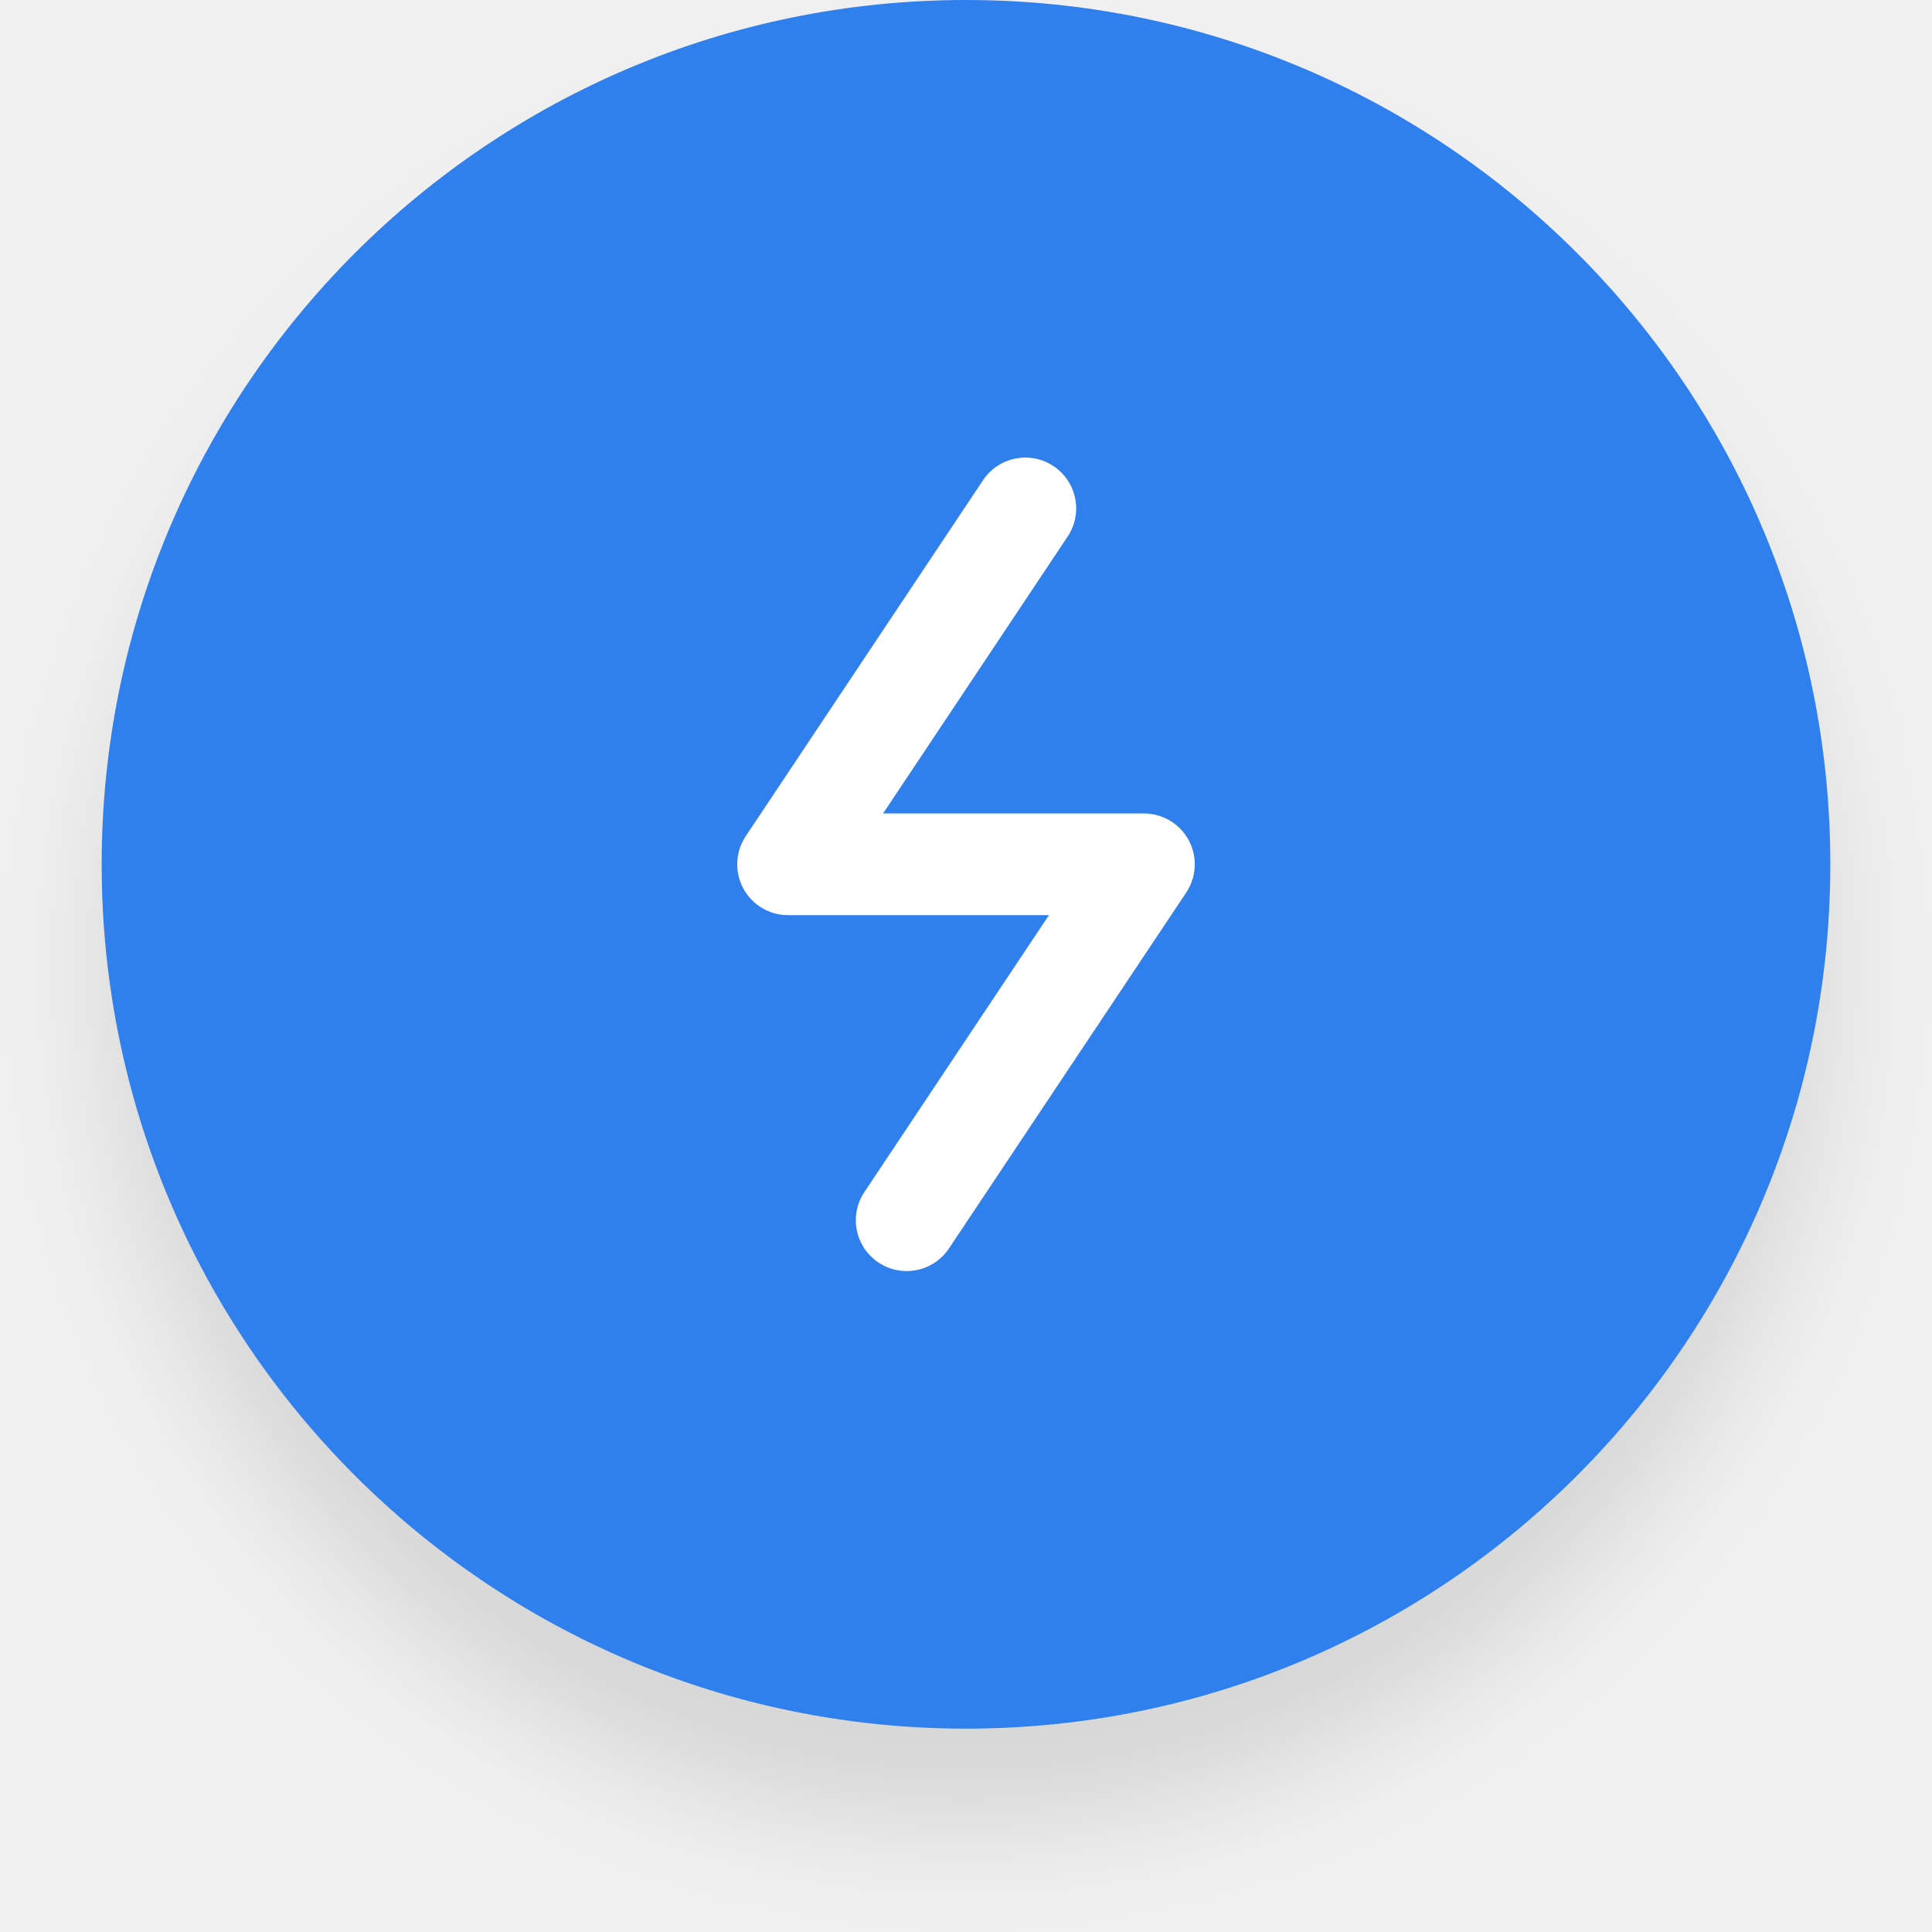
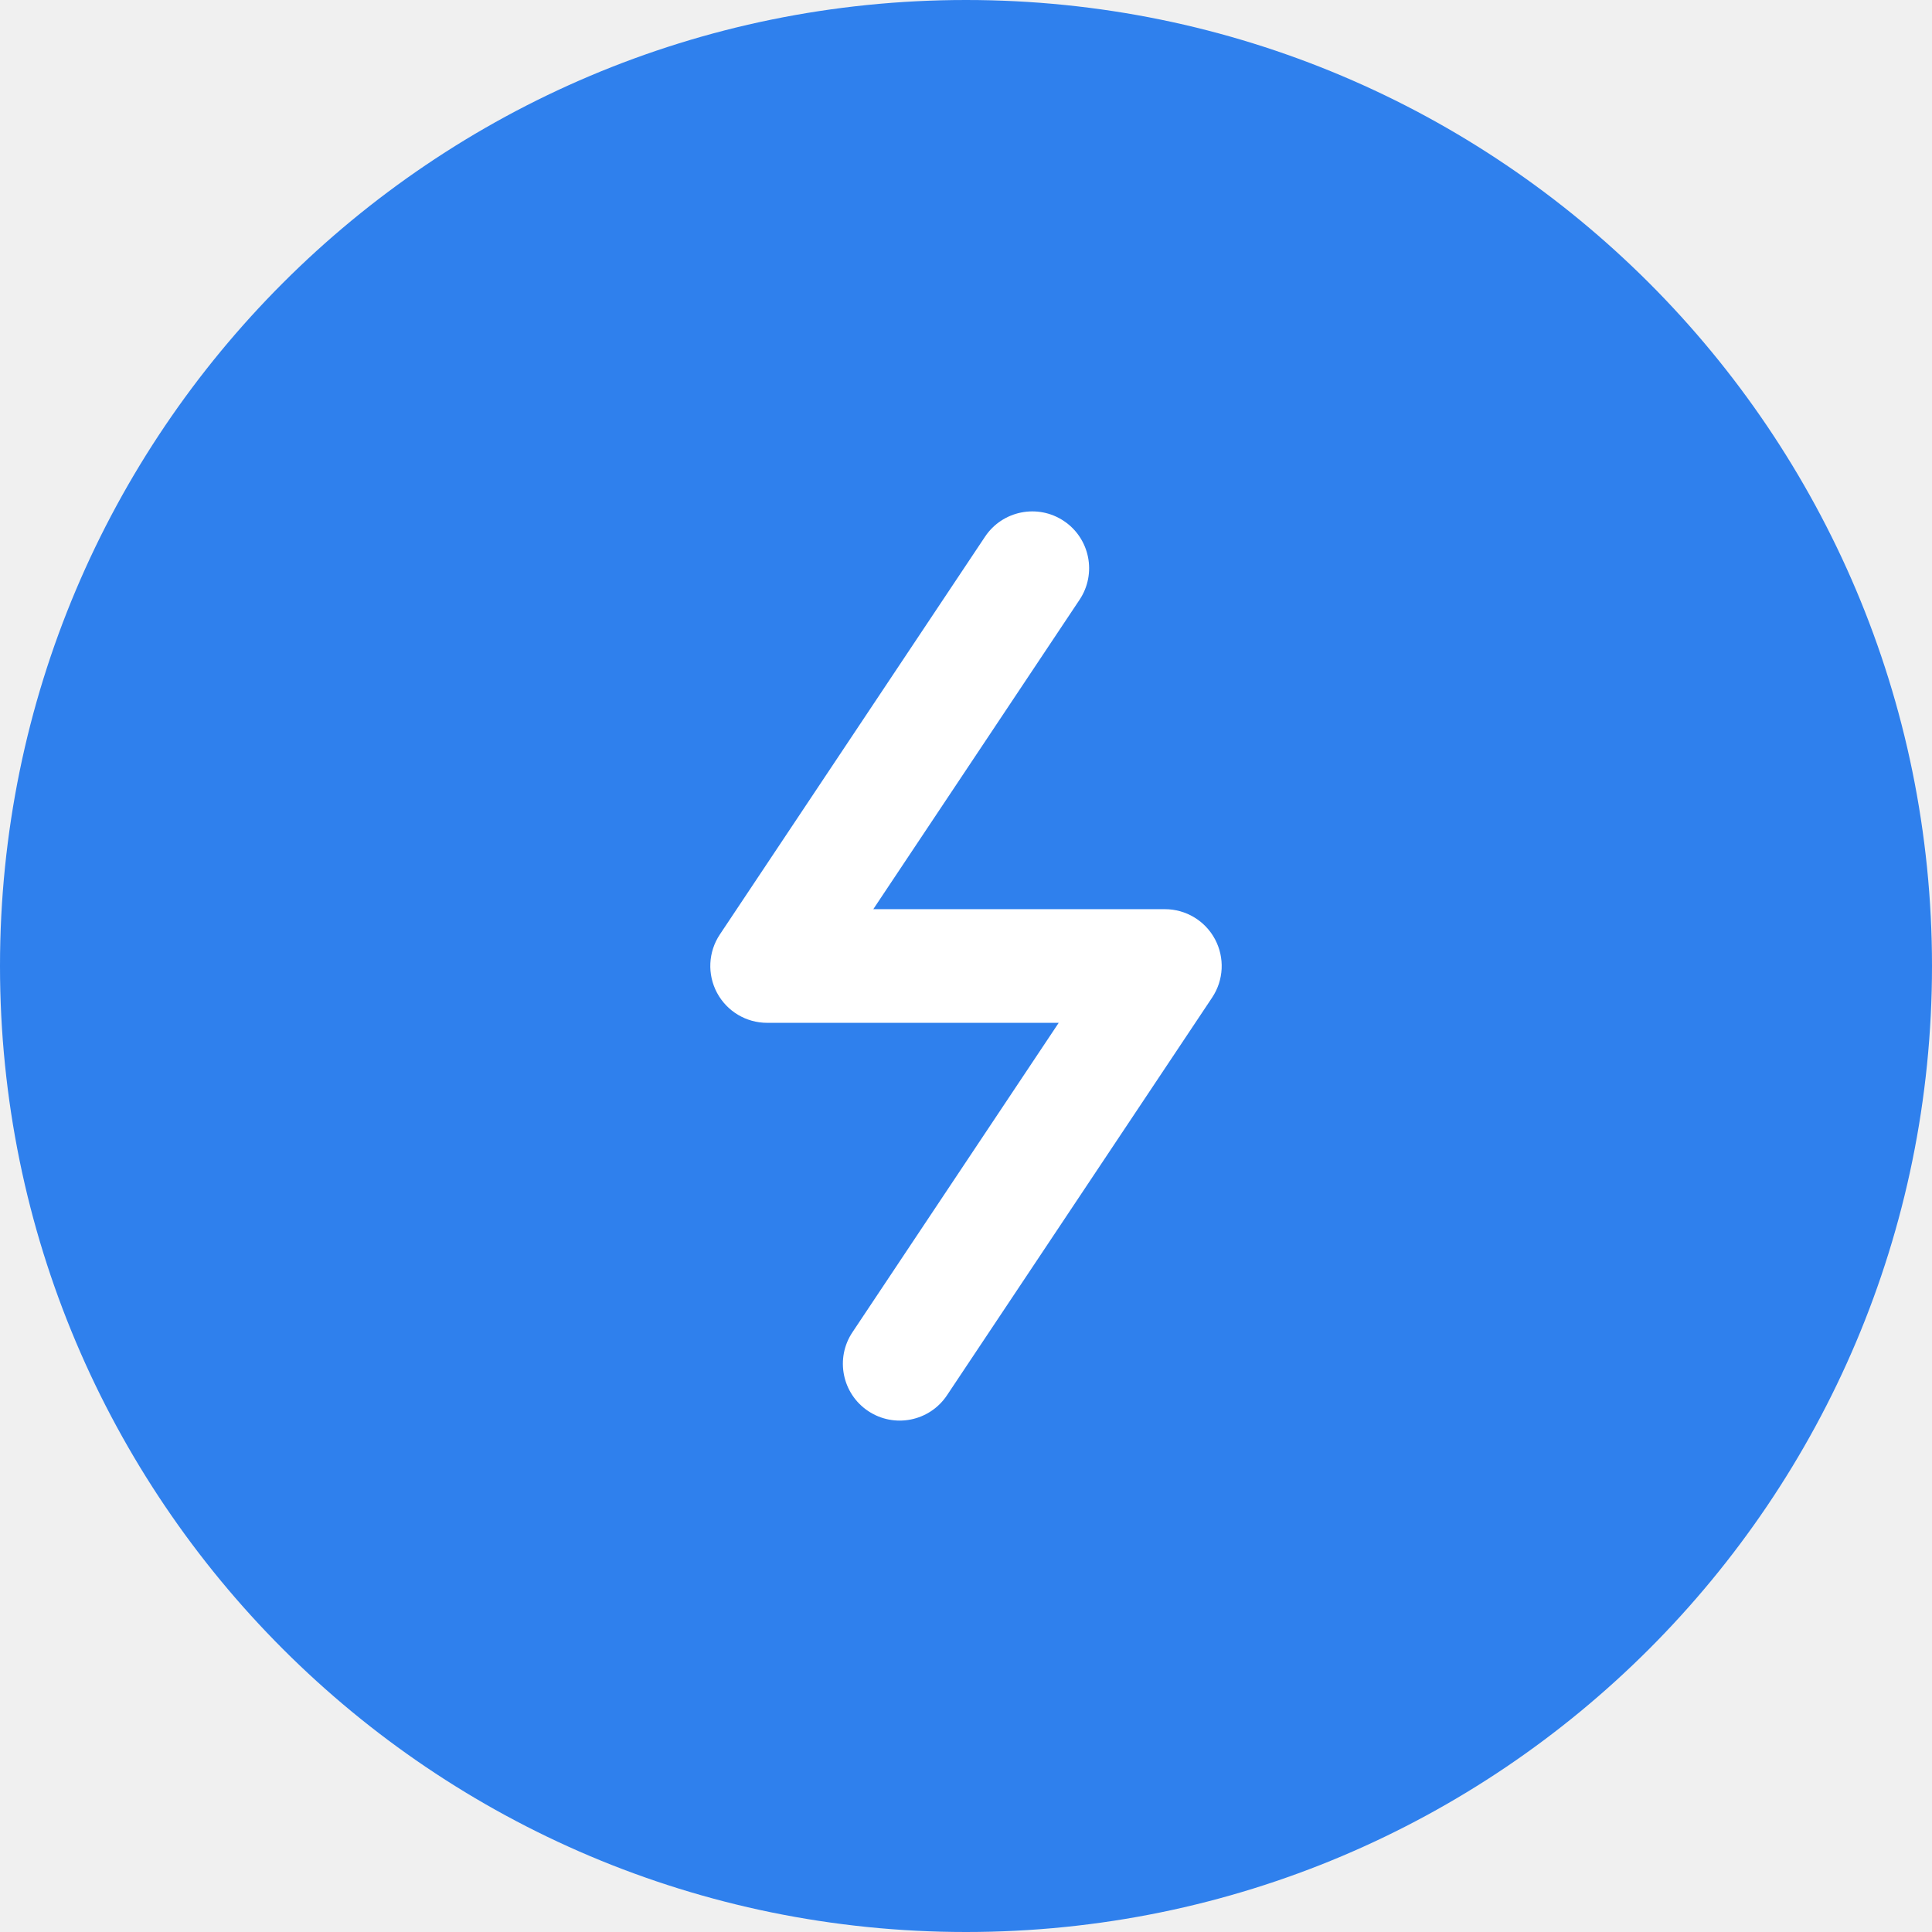
- <svg xmlns="http://www.w3.org/2000/svg" width="76" height="76" viewBox="0 0 76 76" fill="none">
-   <g filter="url(#filter0_d_1_534)">
-     <path d="M72 34C72 52.778 56.778 68 38 68C19.222 68 4 52.778 4 34C4 15.222 19.222 0 38 0C56.778 0 72 15.222 72 34Z" fill="#2F80ED" />
-     <path fill-rule="evenodd" clip-rule="evenodd" d="M41.443 18.336C42.362 18.949 42.61 20.19 41.997 21.109L34.737 32H45C45.738 32 46.415 32.406 46.763 33.056C47.111 33.707 47.073 34.496 46.664 35.109L37.331 49.109C36.718 50.029 35.476 50.277 34.557 49.664C33.638 49.051 33.39 47.81 34.003 46.891L41.263 36H31C30.262 36 29.585 35.594 29.237 34.944C28.889 34.293 28.927 33.504 29.336 32.891L38.669 18.891C39.282 17.972 40.524 17.723 41.443 18.336Z" fill="white" />
-   </g>
-   <defs>
-     <filter id="filter0_d_1_534" x="0" y="0" width="76" height="76" filterUnits="userSpaceOnUse" color-interpolation-filters="sRGB">
-       <feFlood flood-opacity="0" result="BackgroundImageFix" />
-       <feColorMatrix in="SourceAlpha" type="matrix" values="0 0 0 0 0 0 0 0 0 0 0 0 0 0 0 0 0 0 127 0" result="hardAlpha" />
-       <feOffset dy="4" />
-       <feGaussianBlur stdDeviation="2" />
-       <feColorMatrix type="matrix" values="0 0 0 0 0 0 0 0 0 0 0 0 0 0 0 0 0 0 0.1 0" />
-       <feBlend mode="normal" in2="BackgroundImageFix" result="effect1_dropShadow_1_534" />
-       <feBlend mode="normal" in="SourceGraphic" in2="effect1_dropShadow_1_534" result="shape" />
-     </filter>
-   </defs>
+ <svg xmlns="http://www.w3.org/2000/svg" width="68" height="68" viewBox="0 0 68 68" fill="none">
+   <path d="M68 34C68 52.778 52.778 68 34 68C15.222 68 0 52.778 0 34C0 15.222 15.222 0 34 0C52.778 0 68 15.222 68 34Z" fill="#2F80ED" />
+   <path fill-rule="evenodd" clip-rule="evenodd" d="M37.443 18.336C38.362 18.949 38.61 20.19 37.997 21.109L30.737 32H41C41.738 32 42.415 32.406 42.763 33.056C43.111 33.707 43.073 34.496 42.664 35.109L33.331 49.109C32.718 50.029 31.476 50.277 30.557 49.664C29.638 49.051 29.39 47.81 30.003 46.891L37.263 36H27C26.262 36 25.585 35.594 25.237 34.944C24.889 34.293 24.927 33.504 25.336 32.891L34.669 18.891C35.282 17.971 36.524 17.723 37.443 18.336Z" fill="white" />
</svg>
